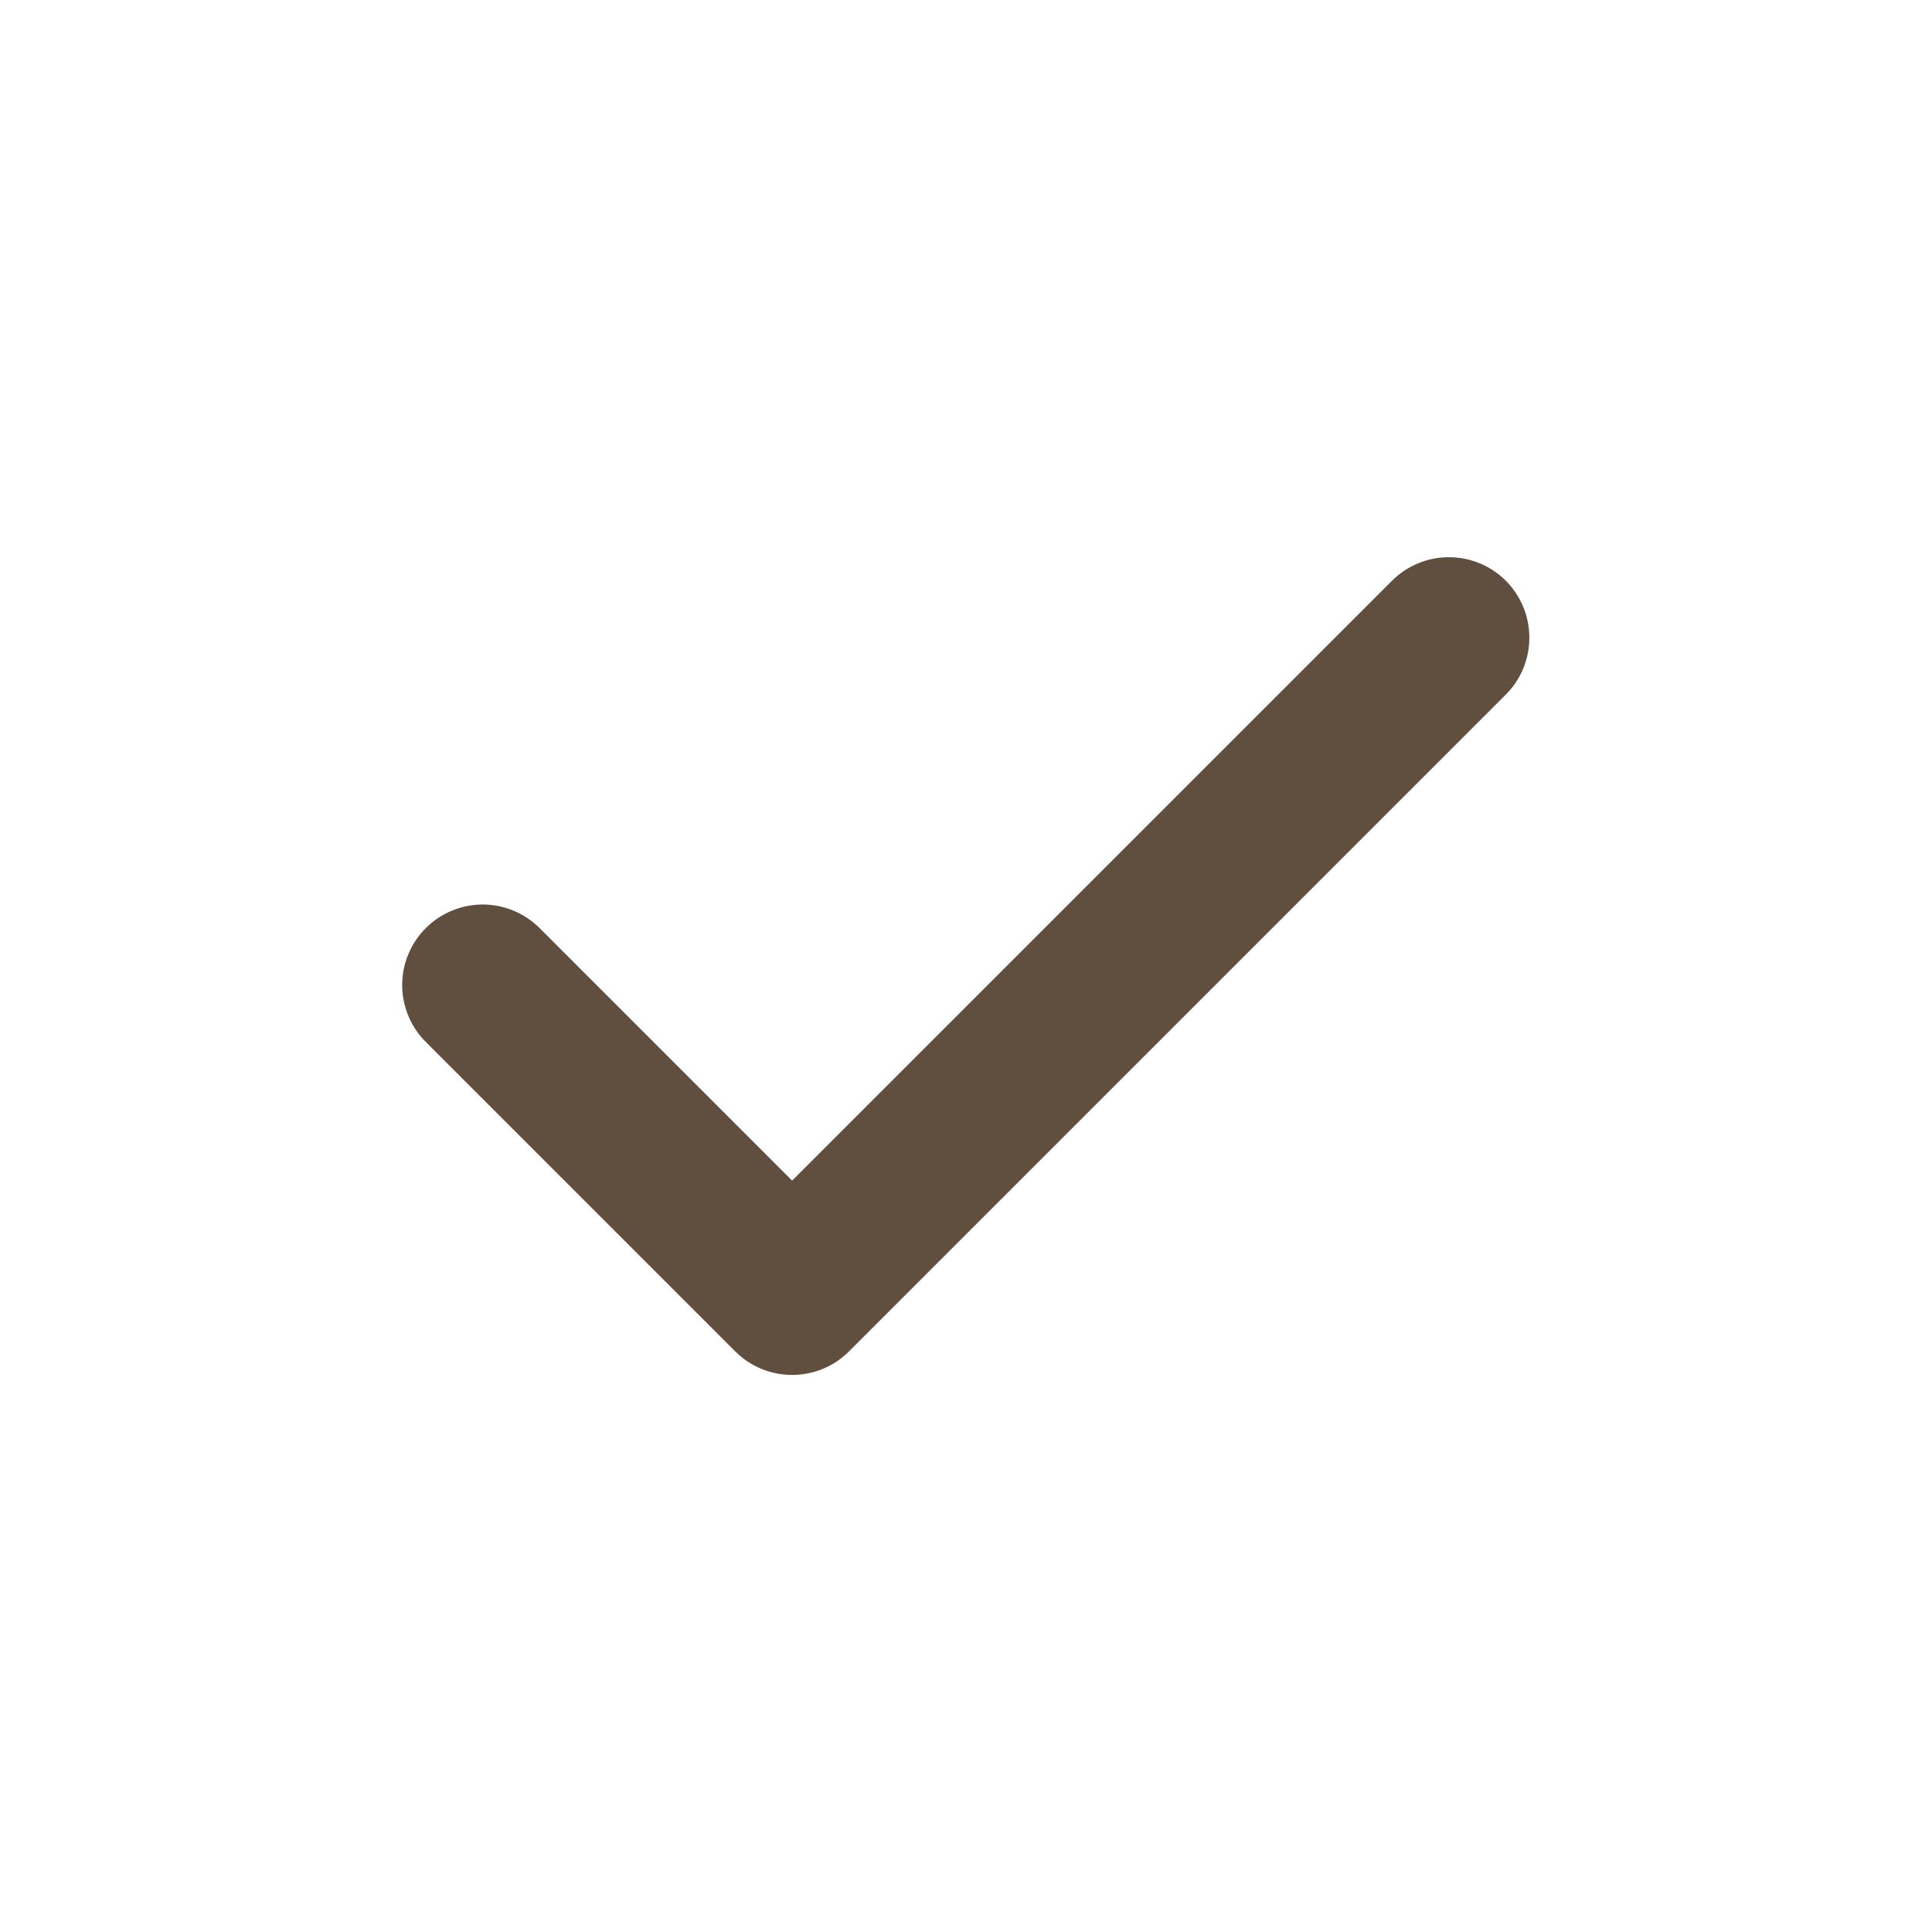
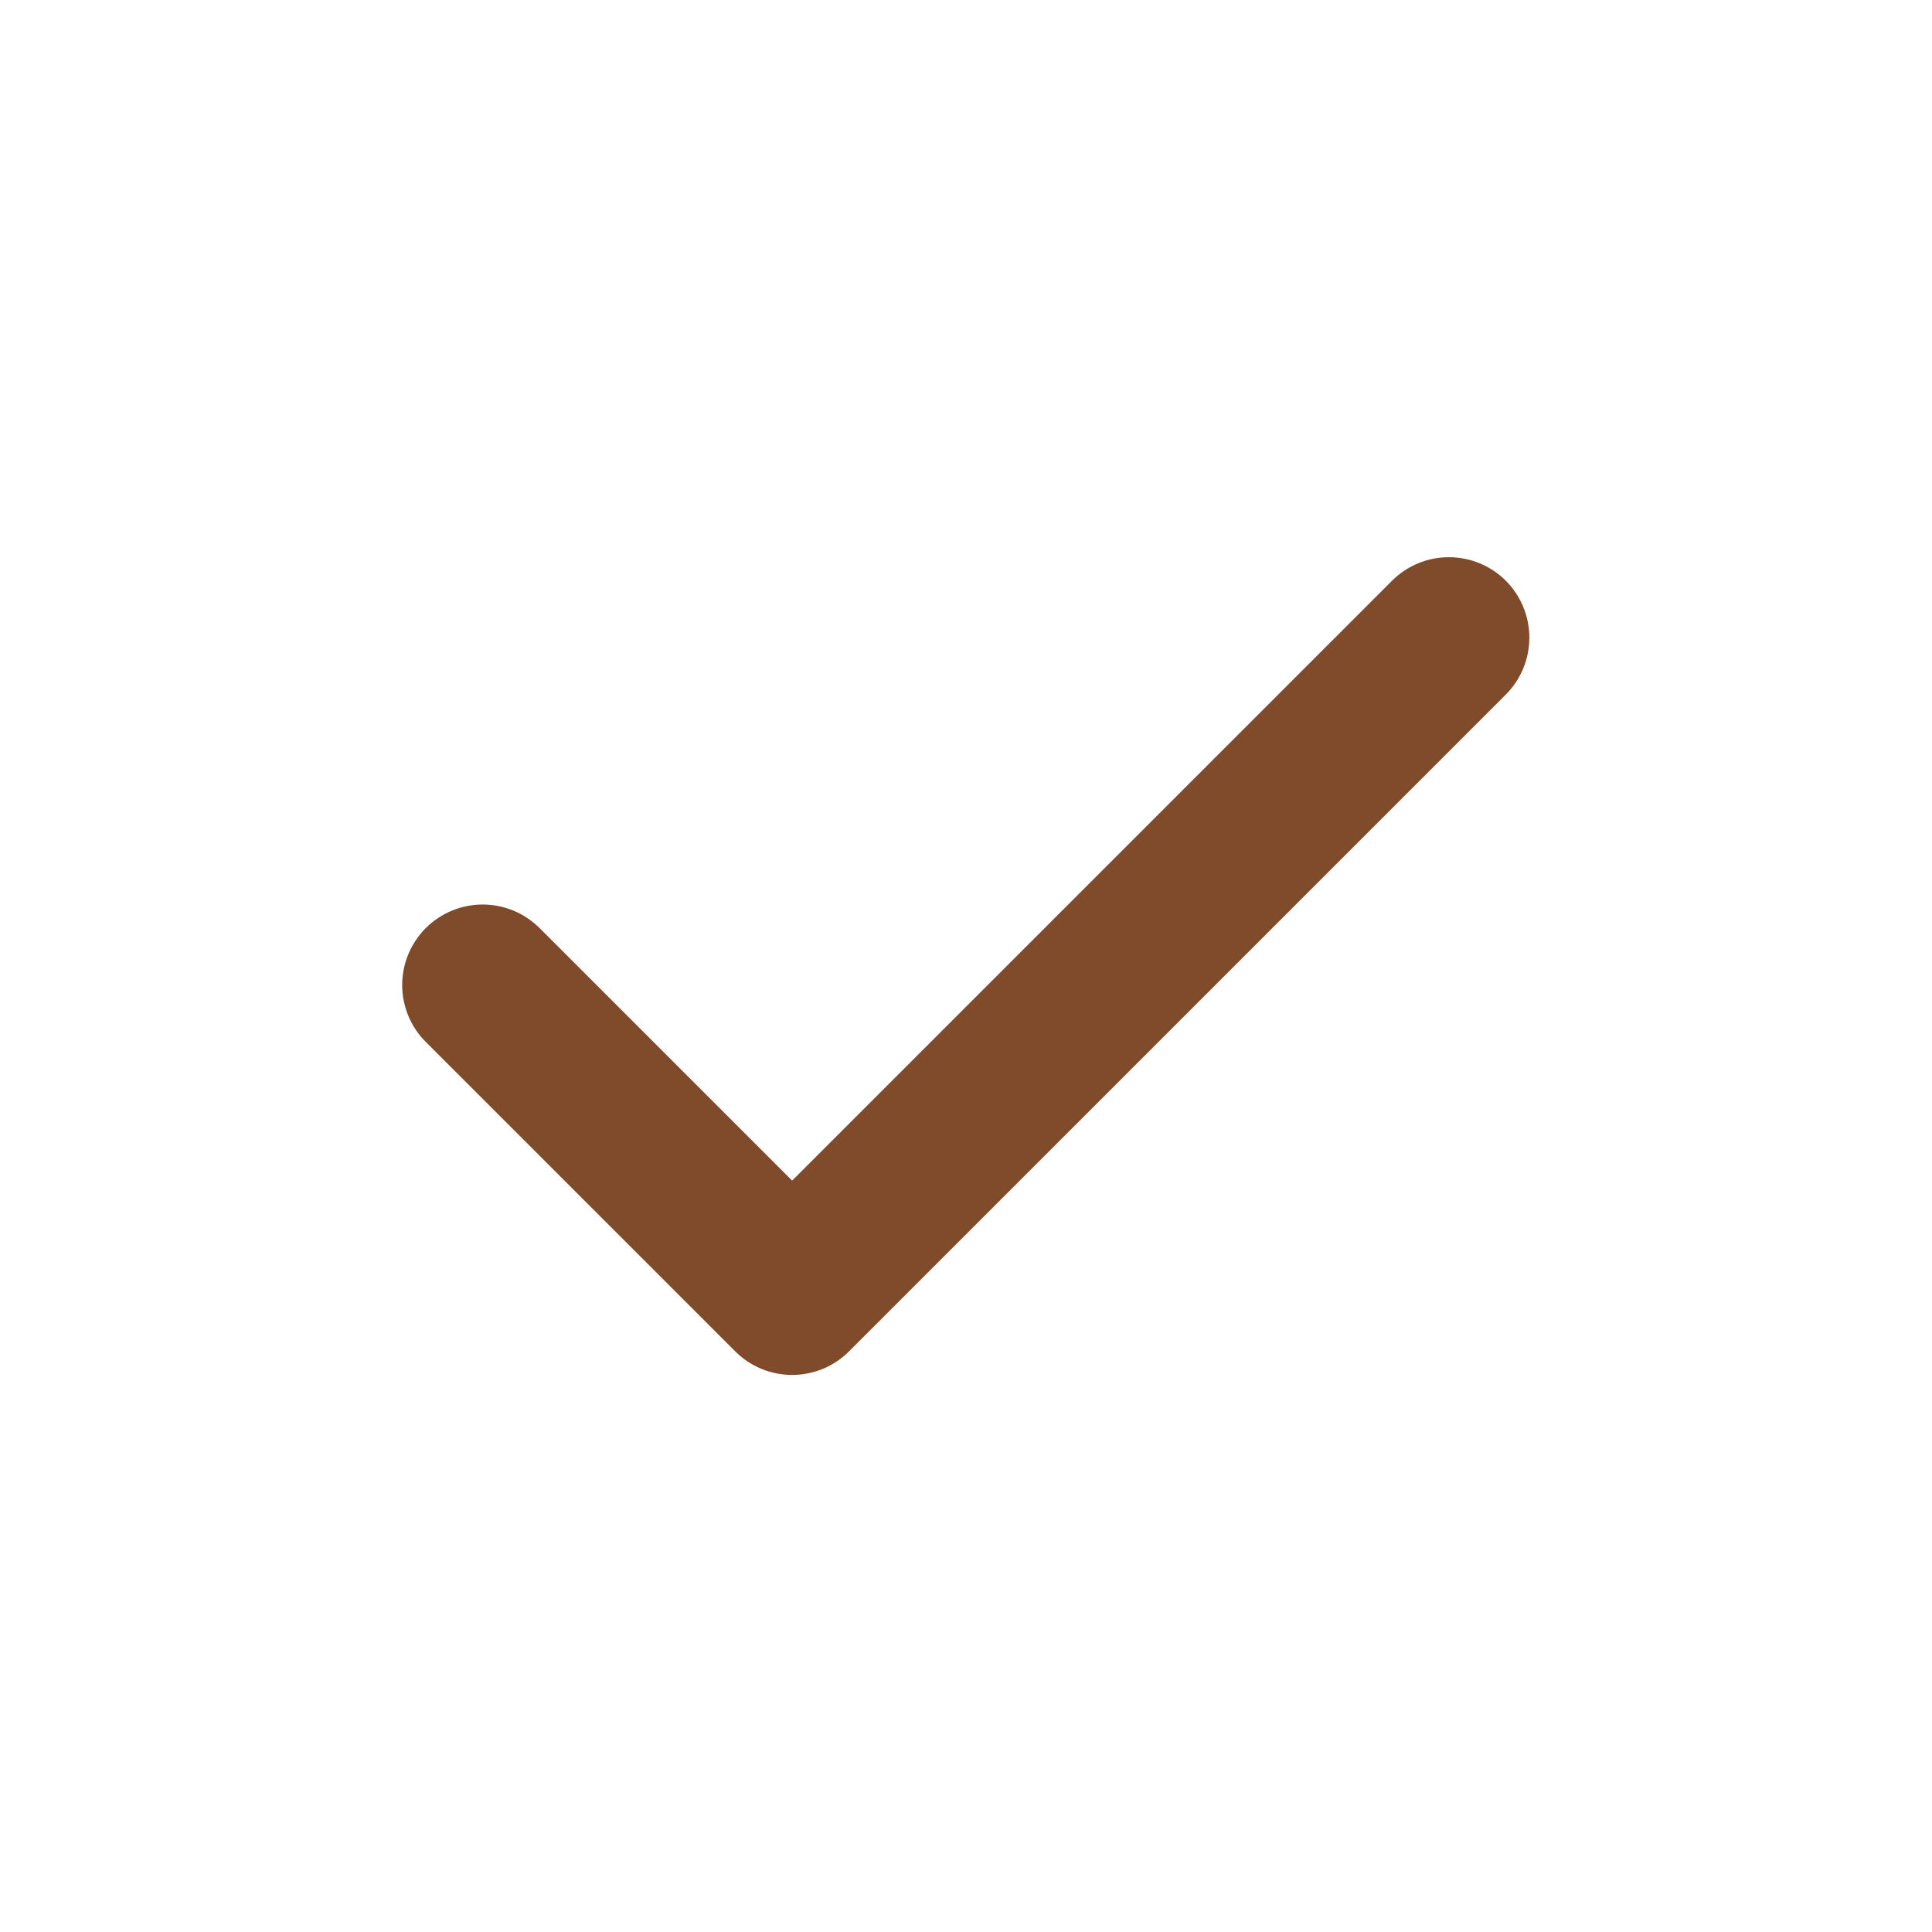
<svg xmlns="http://www.w3.org/2000/svg" width="24" height="24" viewBox="0 0 24 24" fill="none">
-   <path d="M9.84 17.08C9.709 17.08 9.578 17.054 9.457 17.004C9.336 16.954 9.226 16.88 9.133 16.787L5.293 12.947C5.199 12.855 5.125 12.744 5.074 12.623C5.023 12.501 4.996 12.371 4.996 12.239C4.996 12.107 5.021 11.977 5.072 11.855C5.122 11.733 5.196 11.622 5.289 11.529C5.382 11.436 5.493 11.362 5.615 11.312C5.736 11.262 5.867 11.236 5.999 11.236C6.131 11.237 6.261 11.263 6.383 11.314C6.504 11.365 6.614 11.44 6.707 11.533L9.84 14.666L17.293 7.213C17.481 7.026 17.735 6.921 18 6.922C18.265 6.922 18.518 7.027 18.706 7.214C18.893 7.402 18.998 7.656 18.998 7.92C18.999 8.185 18.894 8.439 18.707 8.627L10.547 16.787C10.454 16.88 10.344 16.954 10.223 17.004C10.101 17.054 9.971 17.08 9.84 17.08Z" fill="#604f3f" />
+   <path d="M9.84 17.08C9.709 17.08 9.578 17.054 9.457 17.004C9.336 16.954 9.226 16.88 9.133 16.787L5.293 12.947C5.199 12.855 5.125 12.744 5.074 12.623C5.023 12.501 4.996 12.371 4.996 12.239C4.996 12.107 5.021 11.977 5.072 11.855C5.122 11.733 5.196 11.622 5.289 11.529C5.382 11.436 5.493 11.362 5.615 11.312C5.736 11.262 5.867 11.236 5.999 11.236C6.131 11.237 6.261 11.263 6.383 11.314C6.504 11.365 6.614 11.44 6.707 11.533L9.84 14.666L17.293 7.213C17.481 7.026 17.735 6.921 18 6.922C18.265 6.922 18.518 7.027 18.706 7.214C18.893 7.402 18.998 7.656 18.998 7.92C18.999 8.185 18.894 8.439 18.707 8.627L10.547 16.787C10.454 16.88 10.344 16.954 10.223 17.004C10.101 17.054 9.971 17.08 9.84 17.08Z" fill="#7f4b2a" />
</svg>
